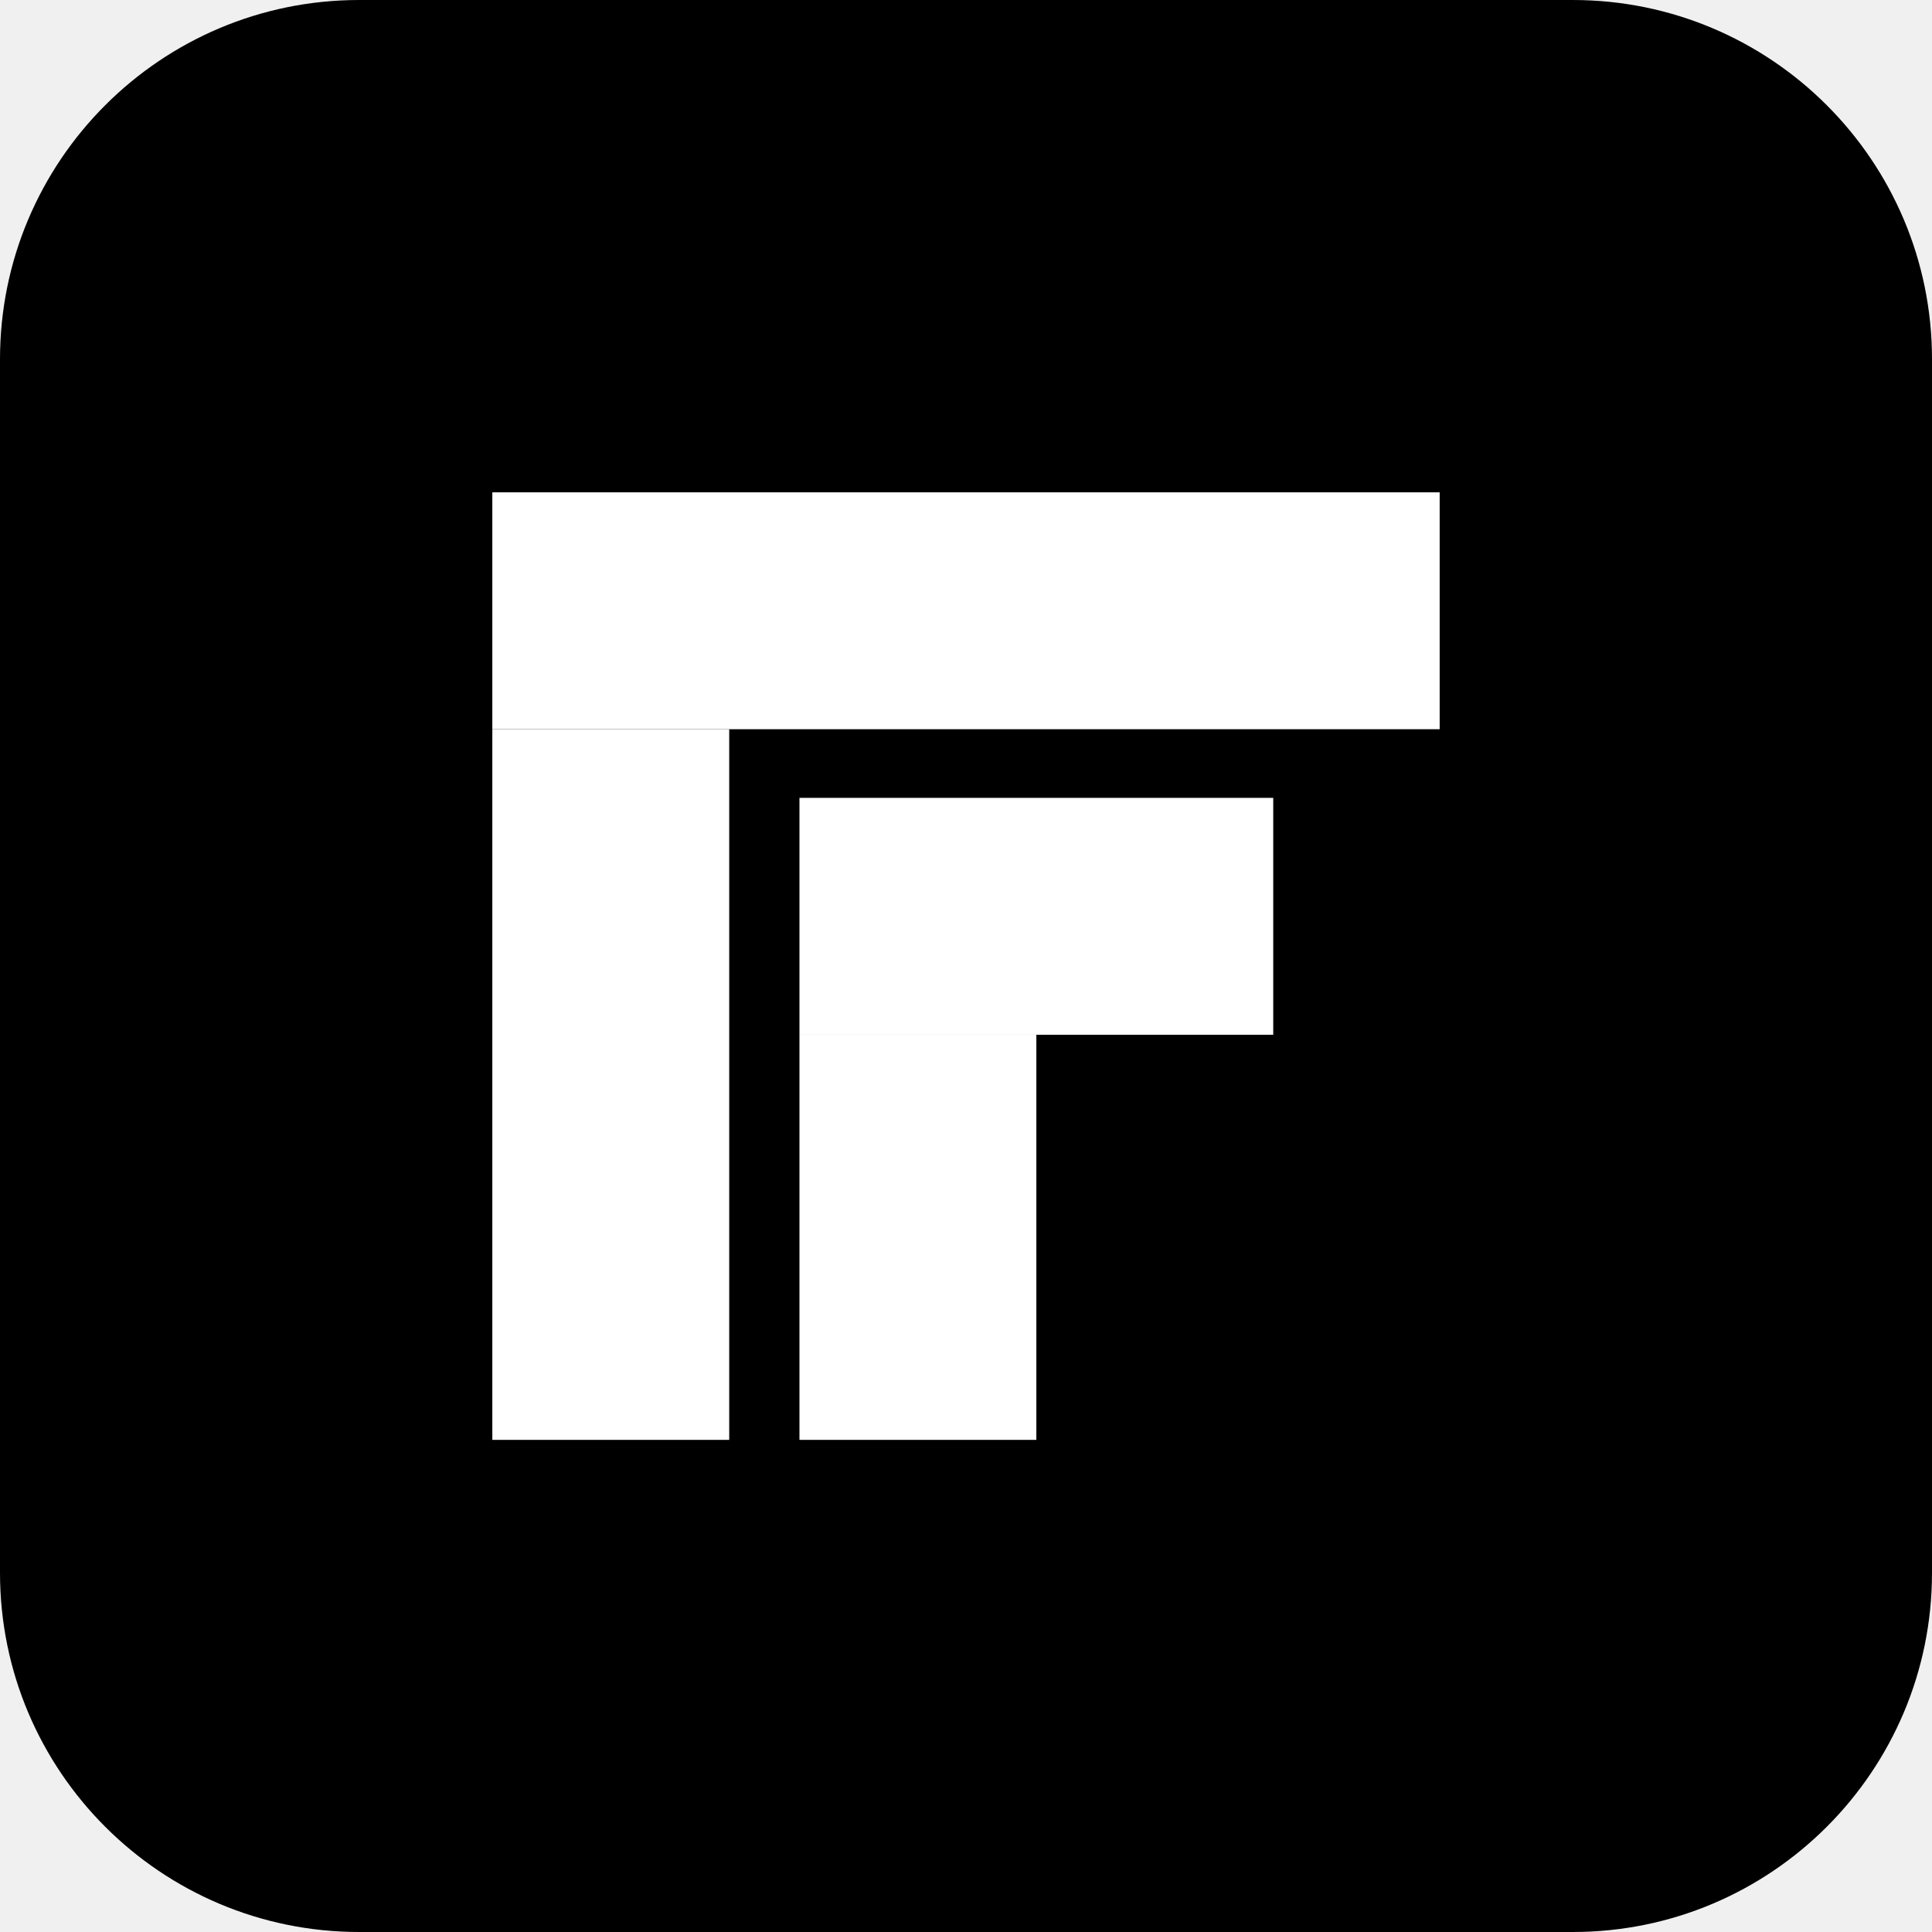
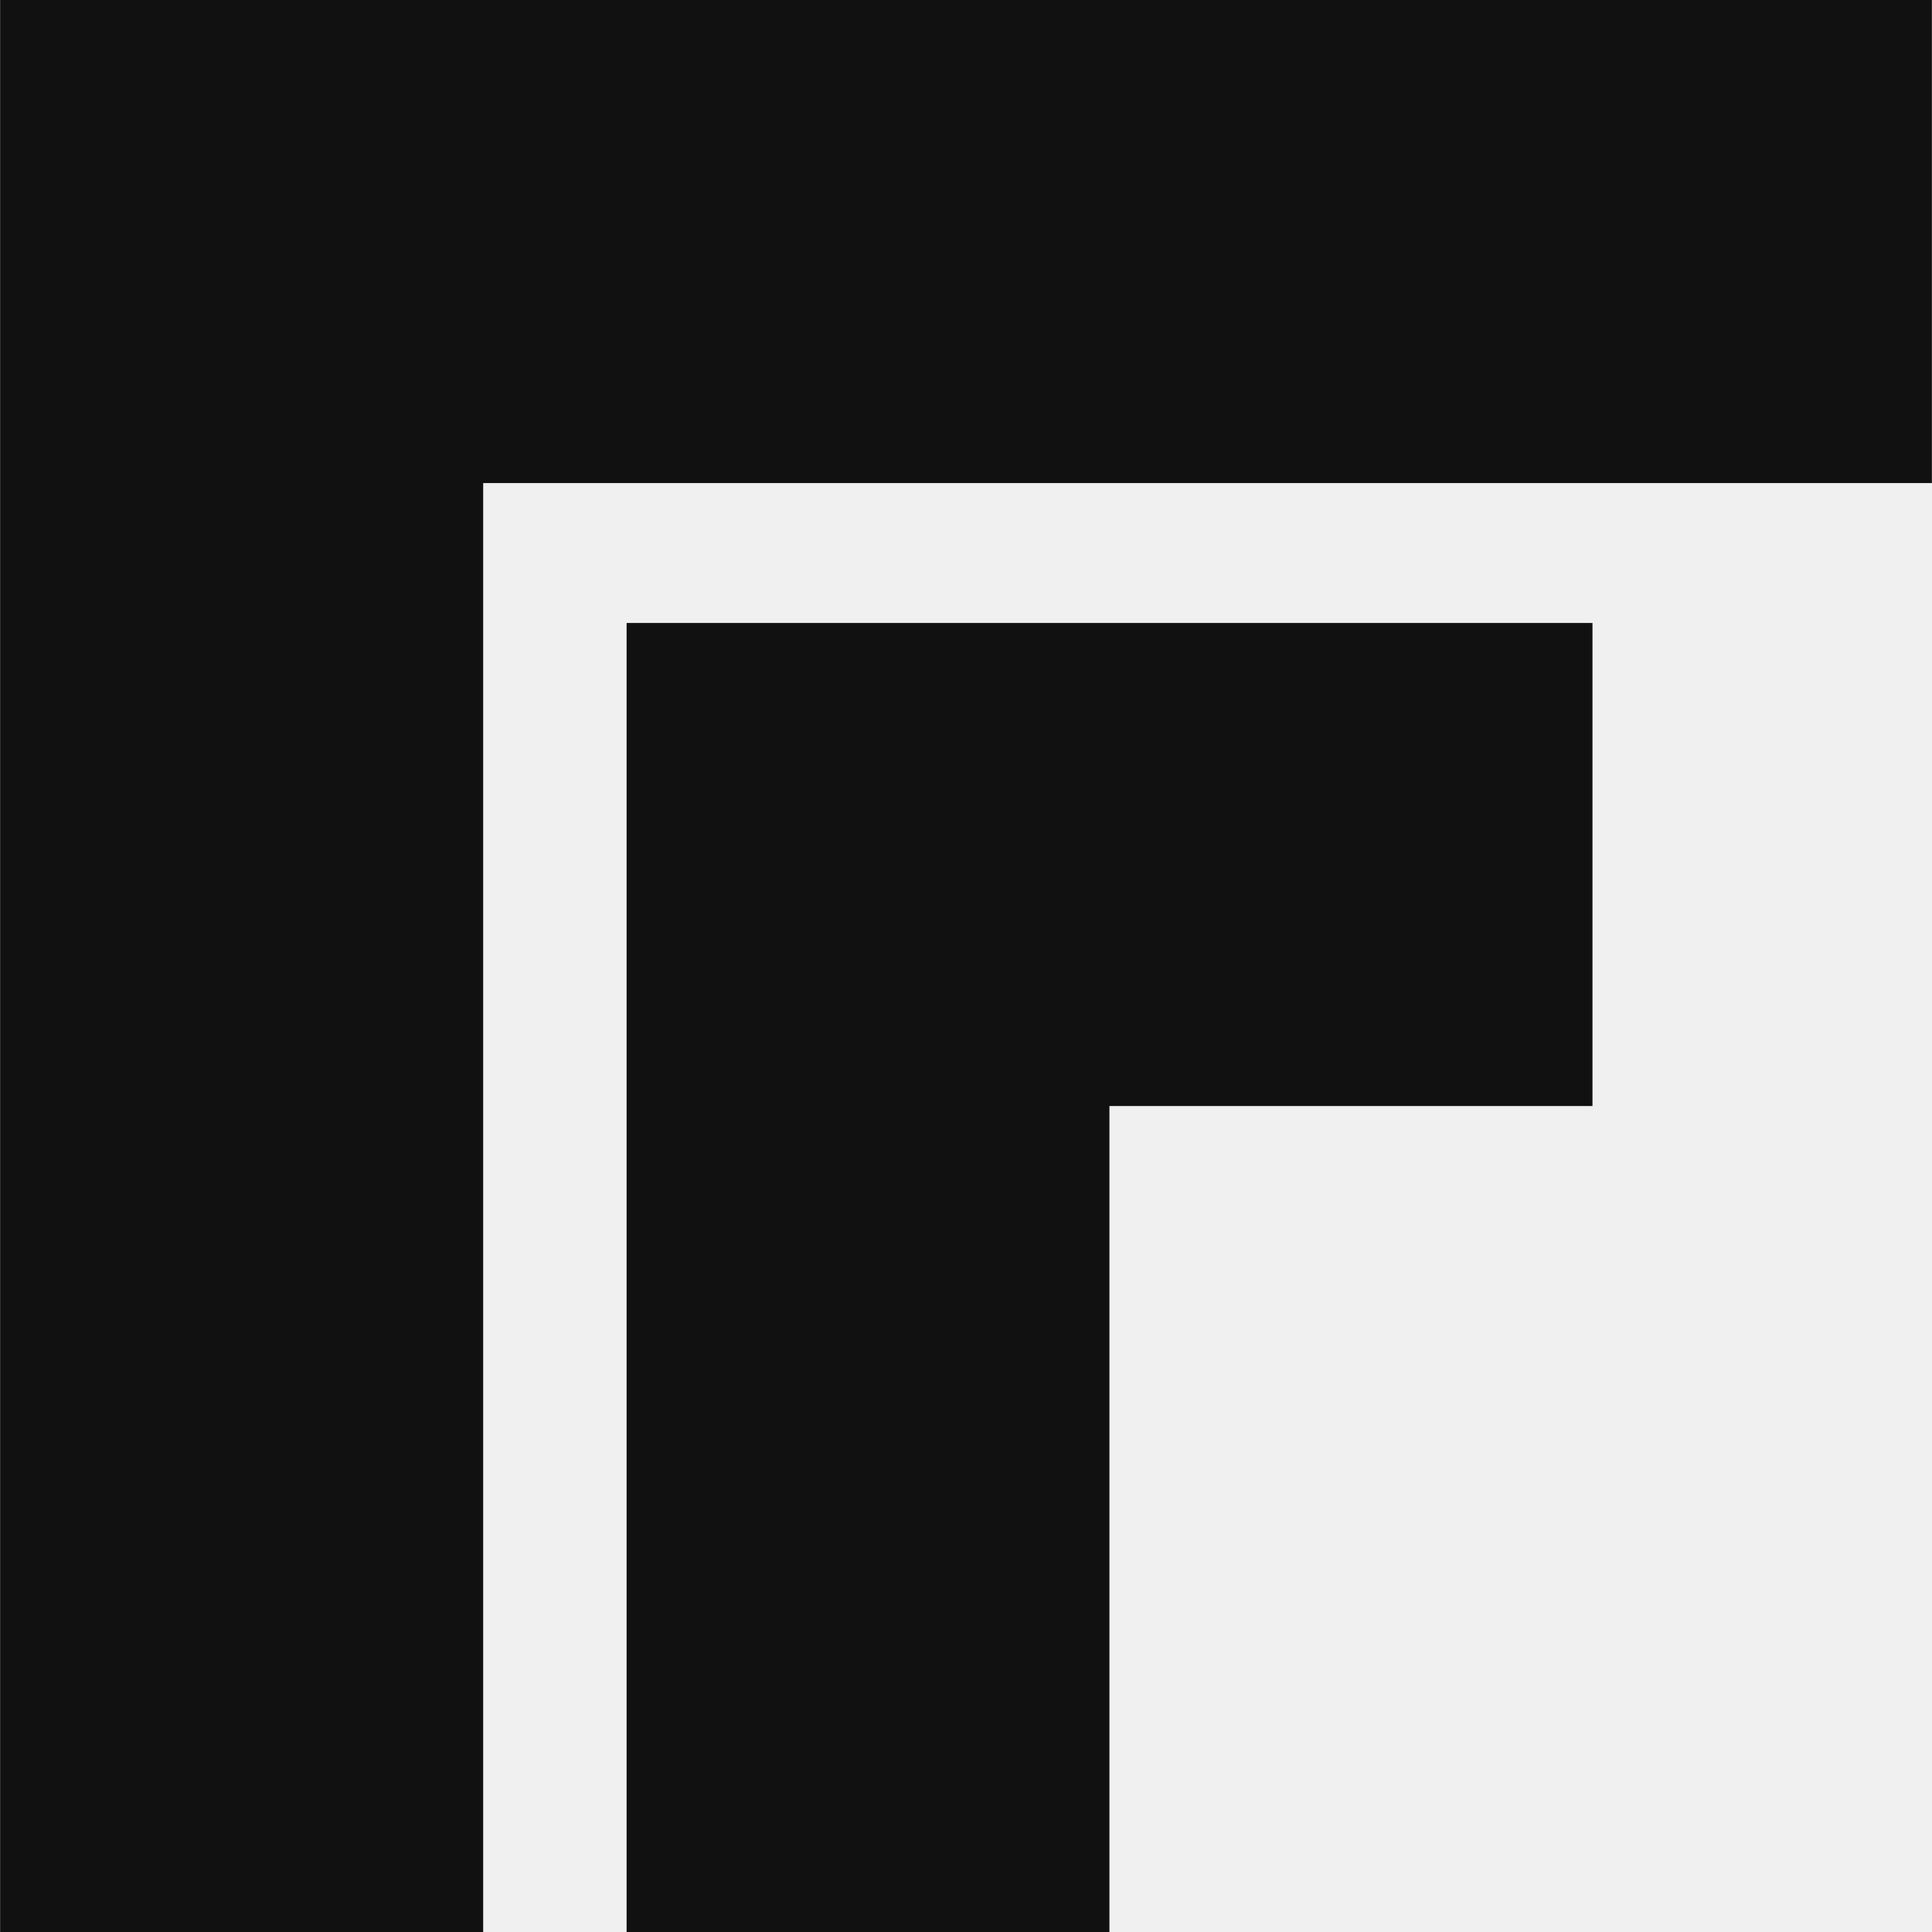
- <svg xmlns="http://www.w3.org/2000/svg" width="512" height="512" viewBox="0 0 96.81 96.81">
-   <rect width="96.81" height="96.81" rx="18" fill="#000" />
-   <g fill="#fff">
-     <rect x="24.67" y="24.67" width="47.47" height="11.87" />
-     <rect x="24.67" y="36.54" width="11.87" height="35.61" />
-     <rect x="40.06" y="39.98" width="23.74" height="11.87" />
-     <rect x="40.06" y="51.85" width="11.87" height="20.3" />
-   </g>
+ <svg xmlns="http://www.w3.org/2000/svg" width="78" height="78" viewBox="0 0 77.18 77.19">
+   <polygon points="77.18 0 77.18 19.3 19.3 19.3 19.3 77.19 0 77.19 0 0 77.18 0" fill="#111111" />
+   <polygon points="63.62 24.89 63.62 44.19 44.32 44.19 44.32 77.19 25.03 77.19 25.03 24.89 63.62 24.89" fill="#111111" />
</svg>
